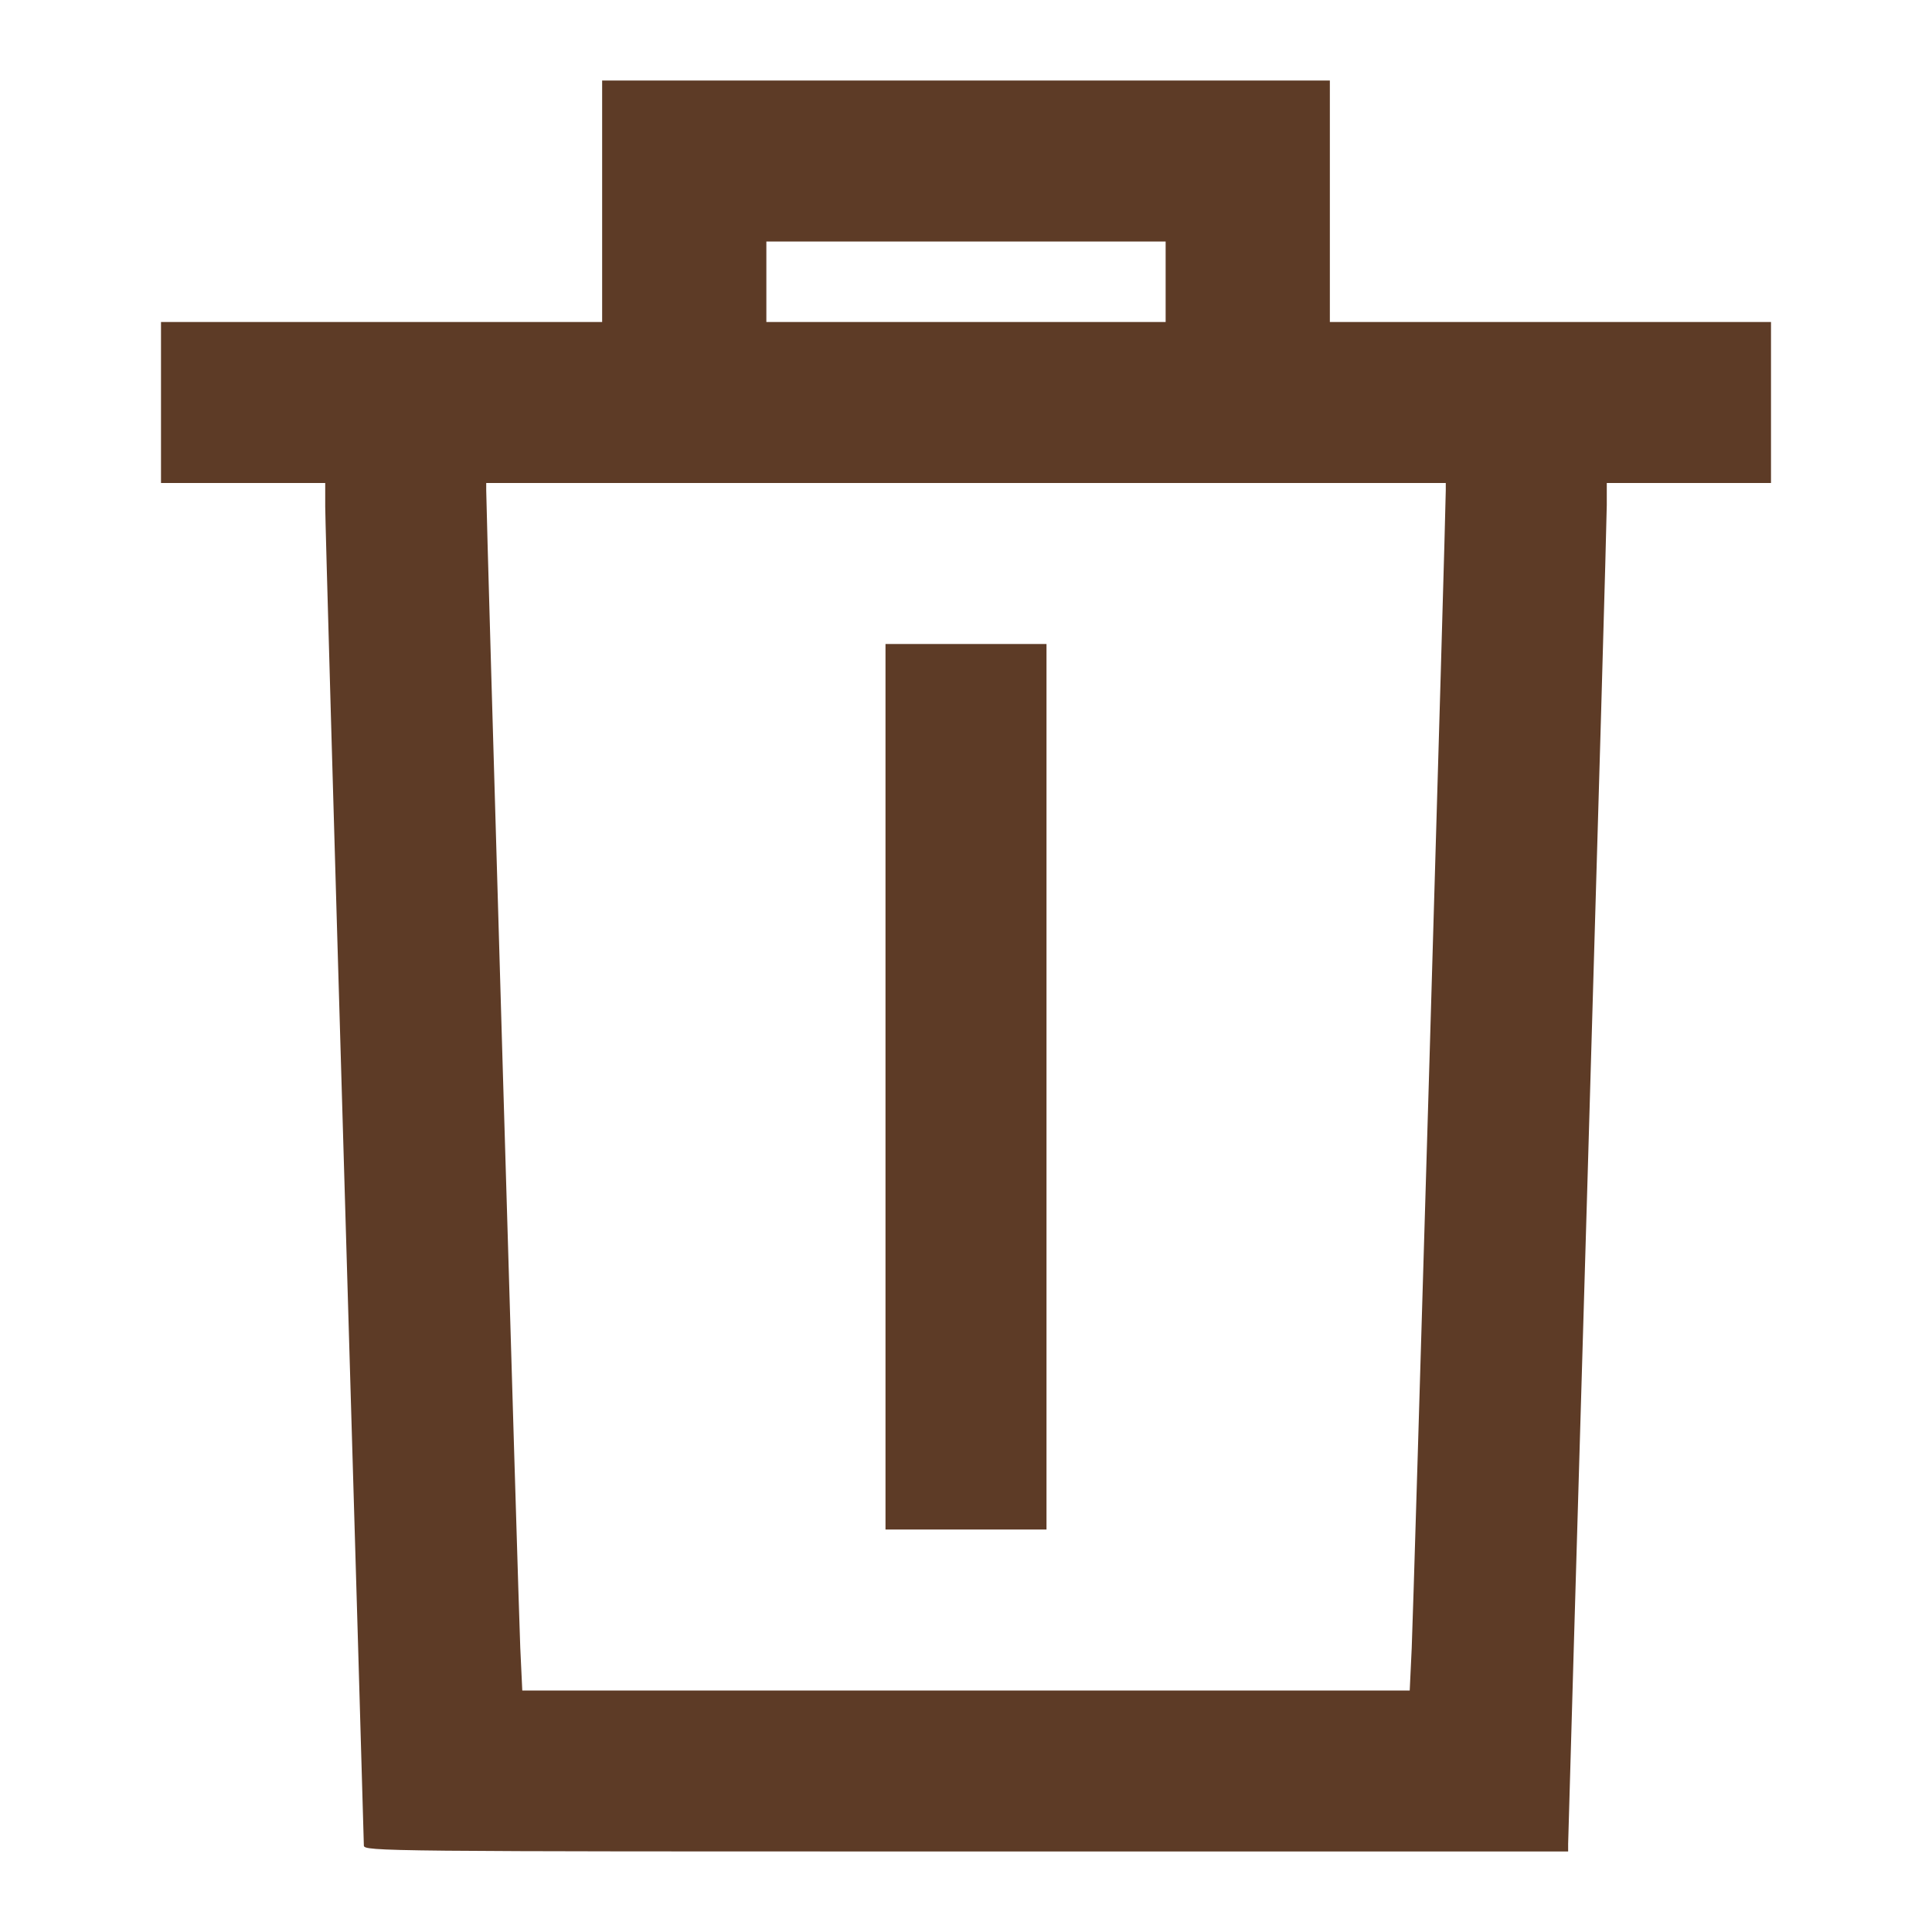
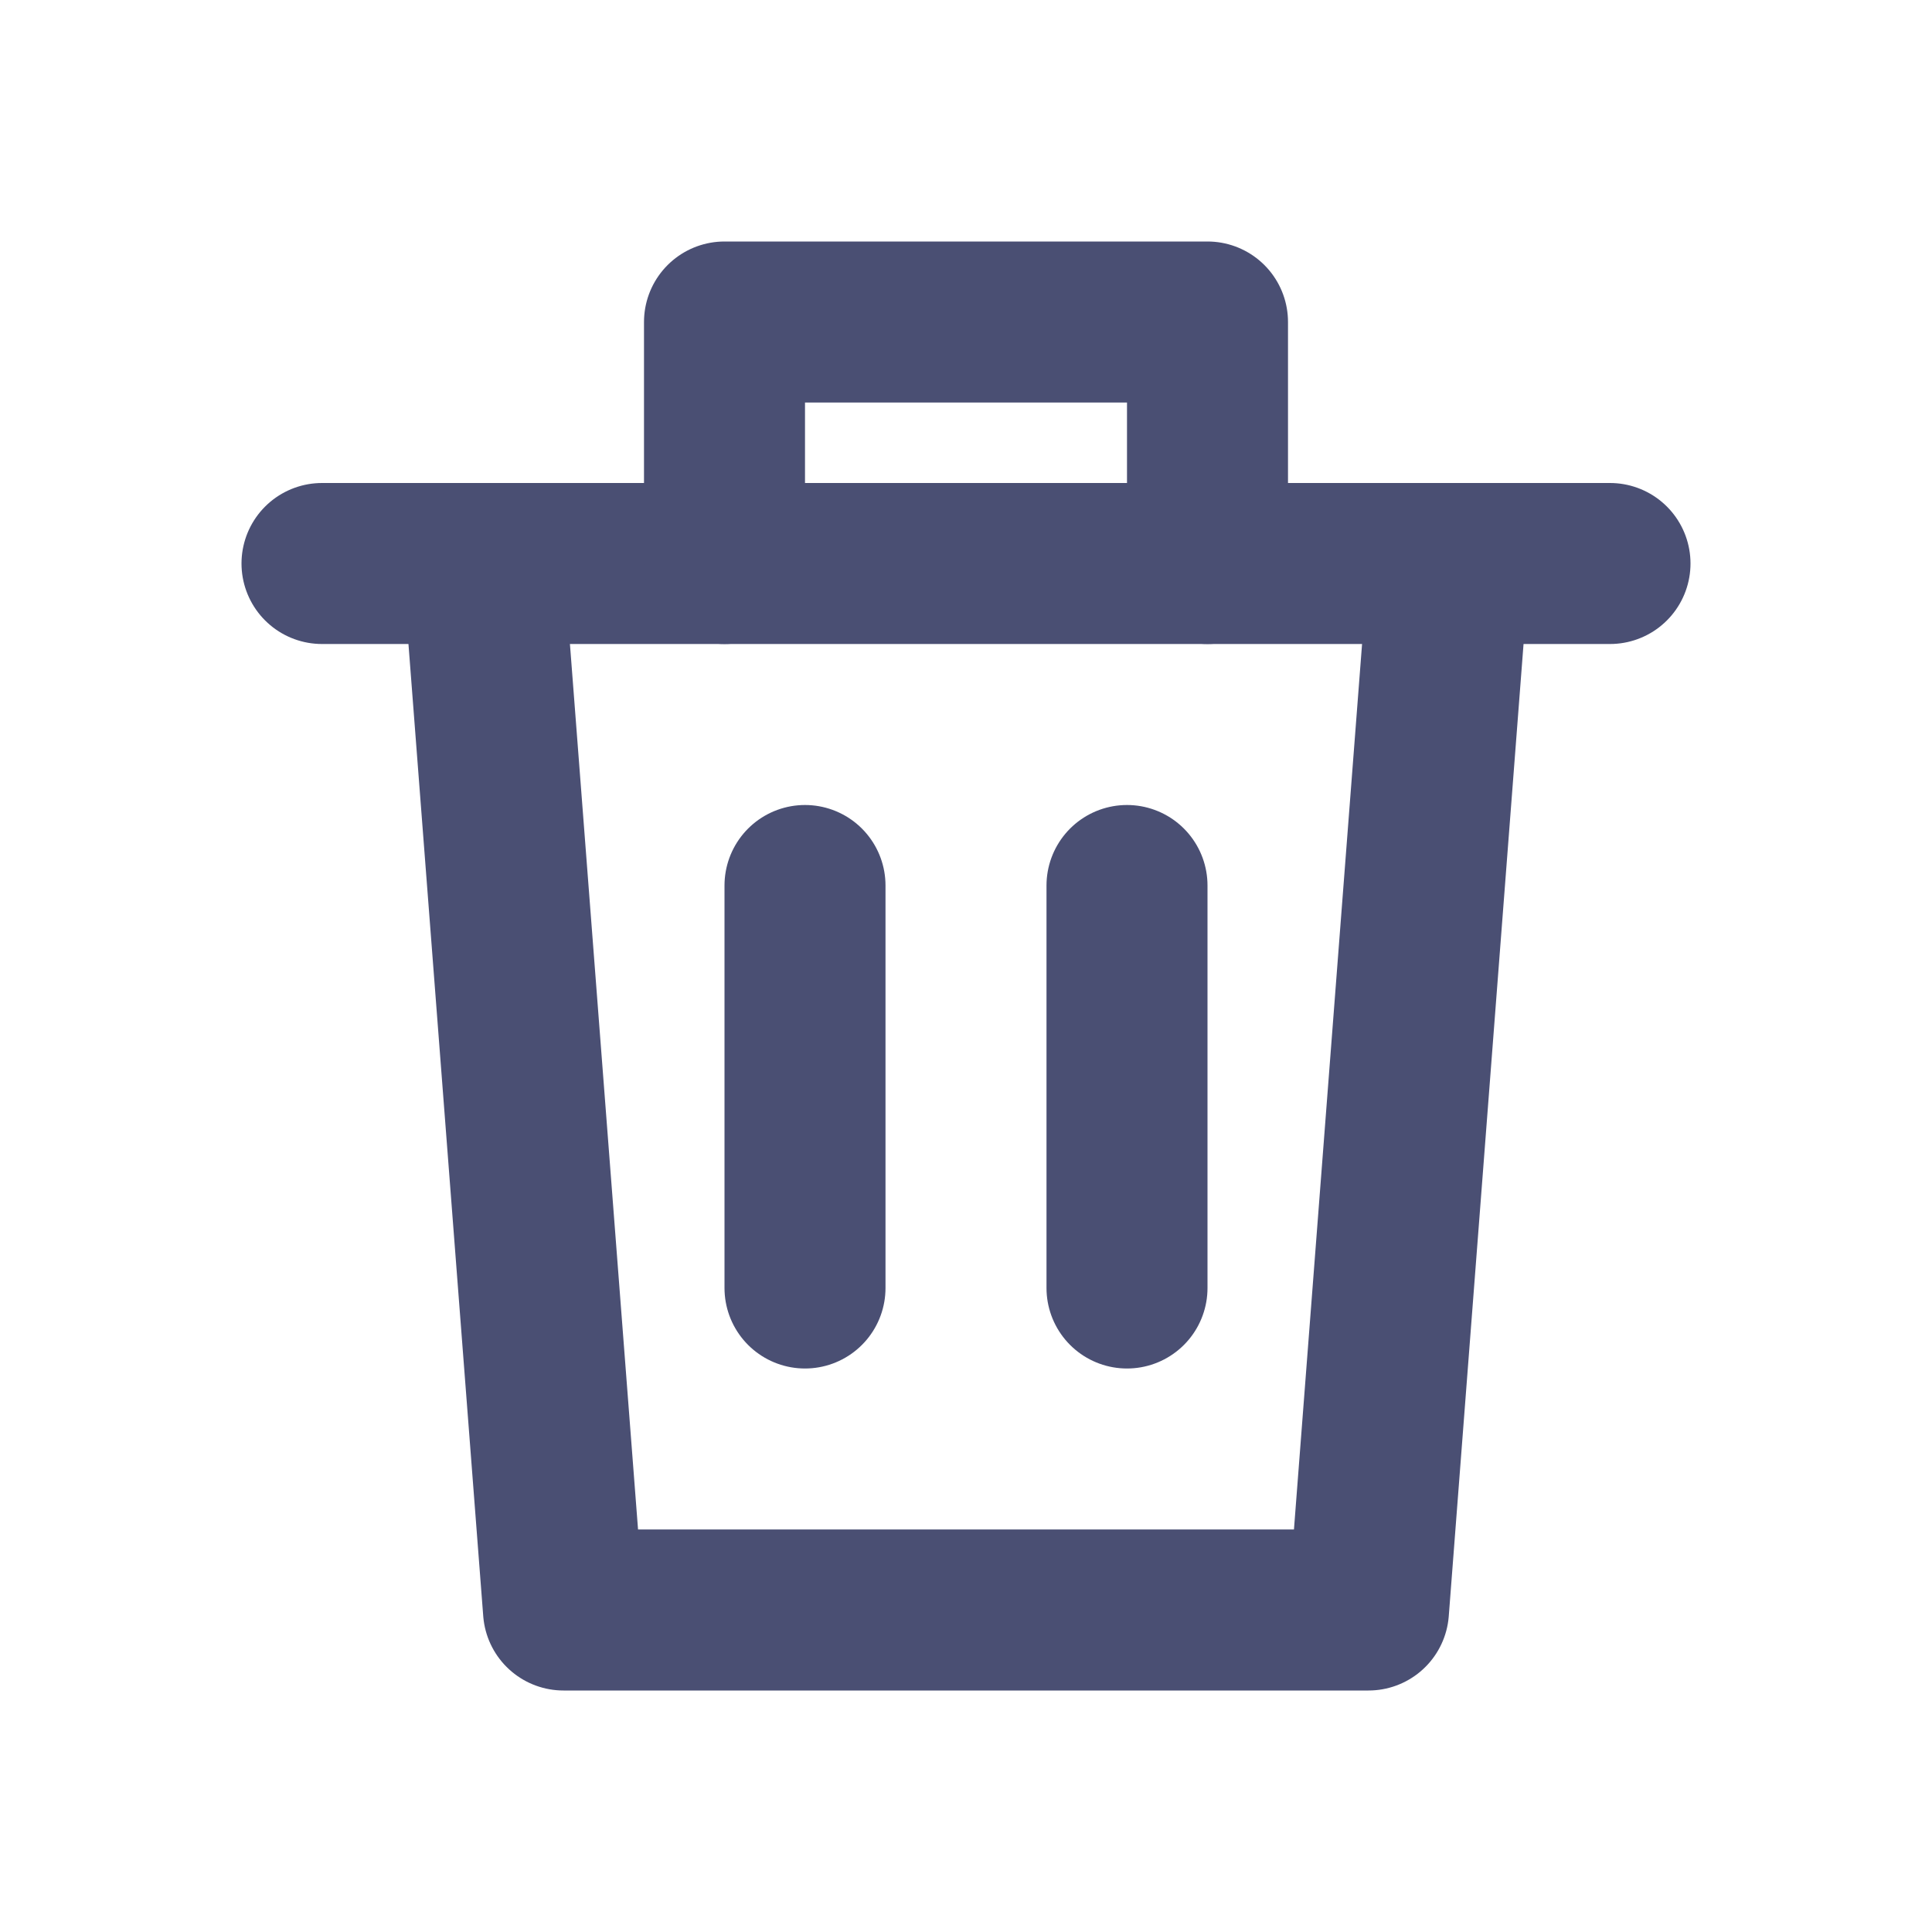
- <svg xmlns="http://www.w3.org/2000/svg" viewBox="0 0 1024 1024" aria-hidden="true">
-   <path fill="#5D3B26" transform="translate(0 1024) scale(1 -1)" d="M319.147 917.333L319.147 853.333L202.24 853.333L85.333 853.333L85.333 810.667L85.333 768L128.853 768L172.373 768L172.373 755.456C172.373 748.587 176.981 586.795 182.613 395.947C188.245 205.099 192.853 47.531 192.853 45.824C192.853 42.752 202.923 42.667 512 42.667L831.147 42.667L831.147 46.677C831.147 48.853 835.755 206.805 841.387 397.653C847.019 588.501 851.627 749.909 851.627 756.309L851.627 768L895.147 768L938.667 768L938.667 810.667L938.667 853.333L821.76 853.333L704.853 853.333L704.853 917.333L704.853 981.333L512 981.333L319.147 981.333L319.147 917.333M617.813 874.667L617.813 853.333L512 853.333L406.187 853.333L406.187 874.667L406.187 896L512 896L617.813 896L617.813 874.667M766.293 764.16C766.336 753.835 749.141 170.197 748.245 150.613L747.179 128L512 128L276.821 128L275.755 150.613C274.859 170.197 257.664 753.835 257.707 764.16L257.707 768L512 768L766.293 768L766.293 764.16M469.333 448L469.333 213.333L512 213.333L554.667 213.333L554.667 448L554.667 682.667L512 682.667L469.333 682.667L469.333 448" />
+ <svg xmlns="http://www.w3.org/2000/svg" viewBox="0 0 24 24" fill="none" stroke="#4A4F73" stroke-width="2" stroke-linecap="round" stroke-linejoin="round" aria-hidden="true">
+   <path d="M4 7H20" />
+   <path d="M9 7V4H15V7" />
+   <path d="M6 7L7 20H17L18 7" />
+   <path d="M10 11V16" />
+   <path d="M14 11V16" />
</svg>
